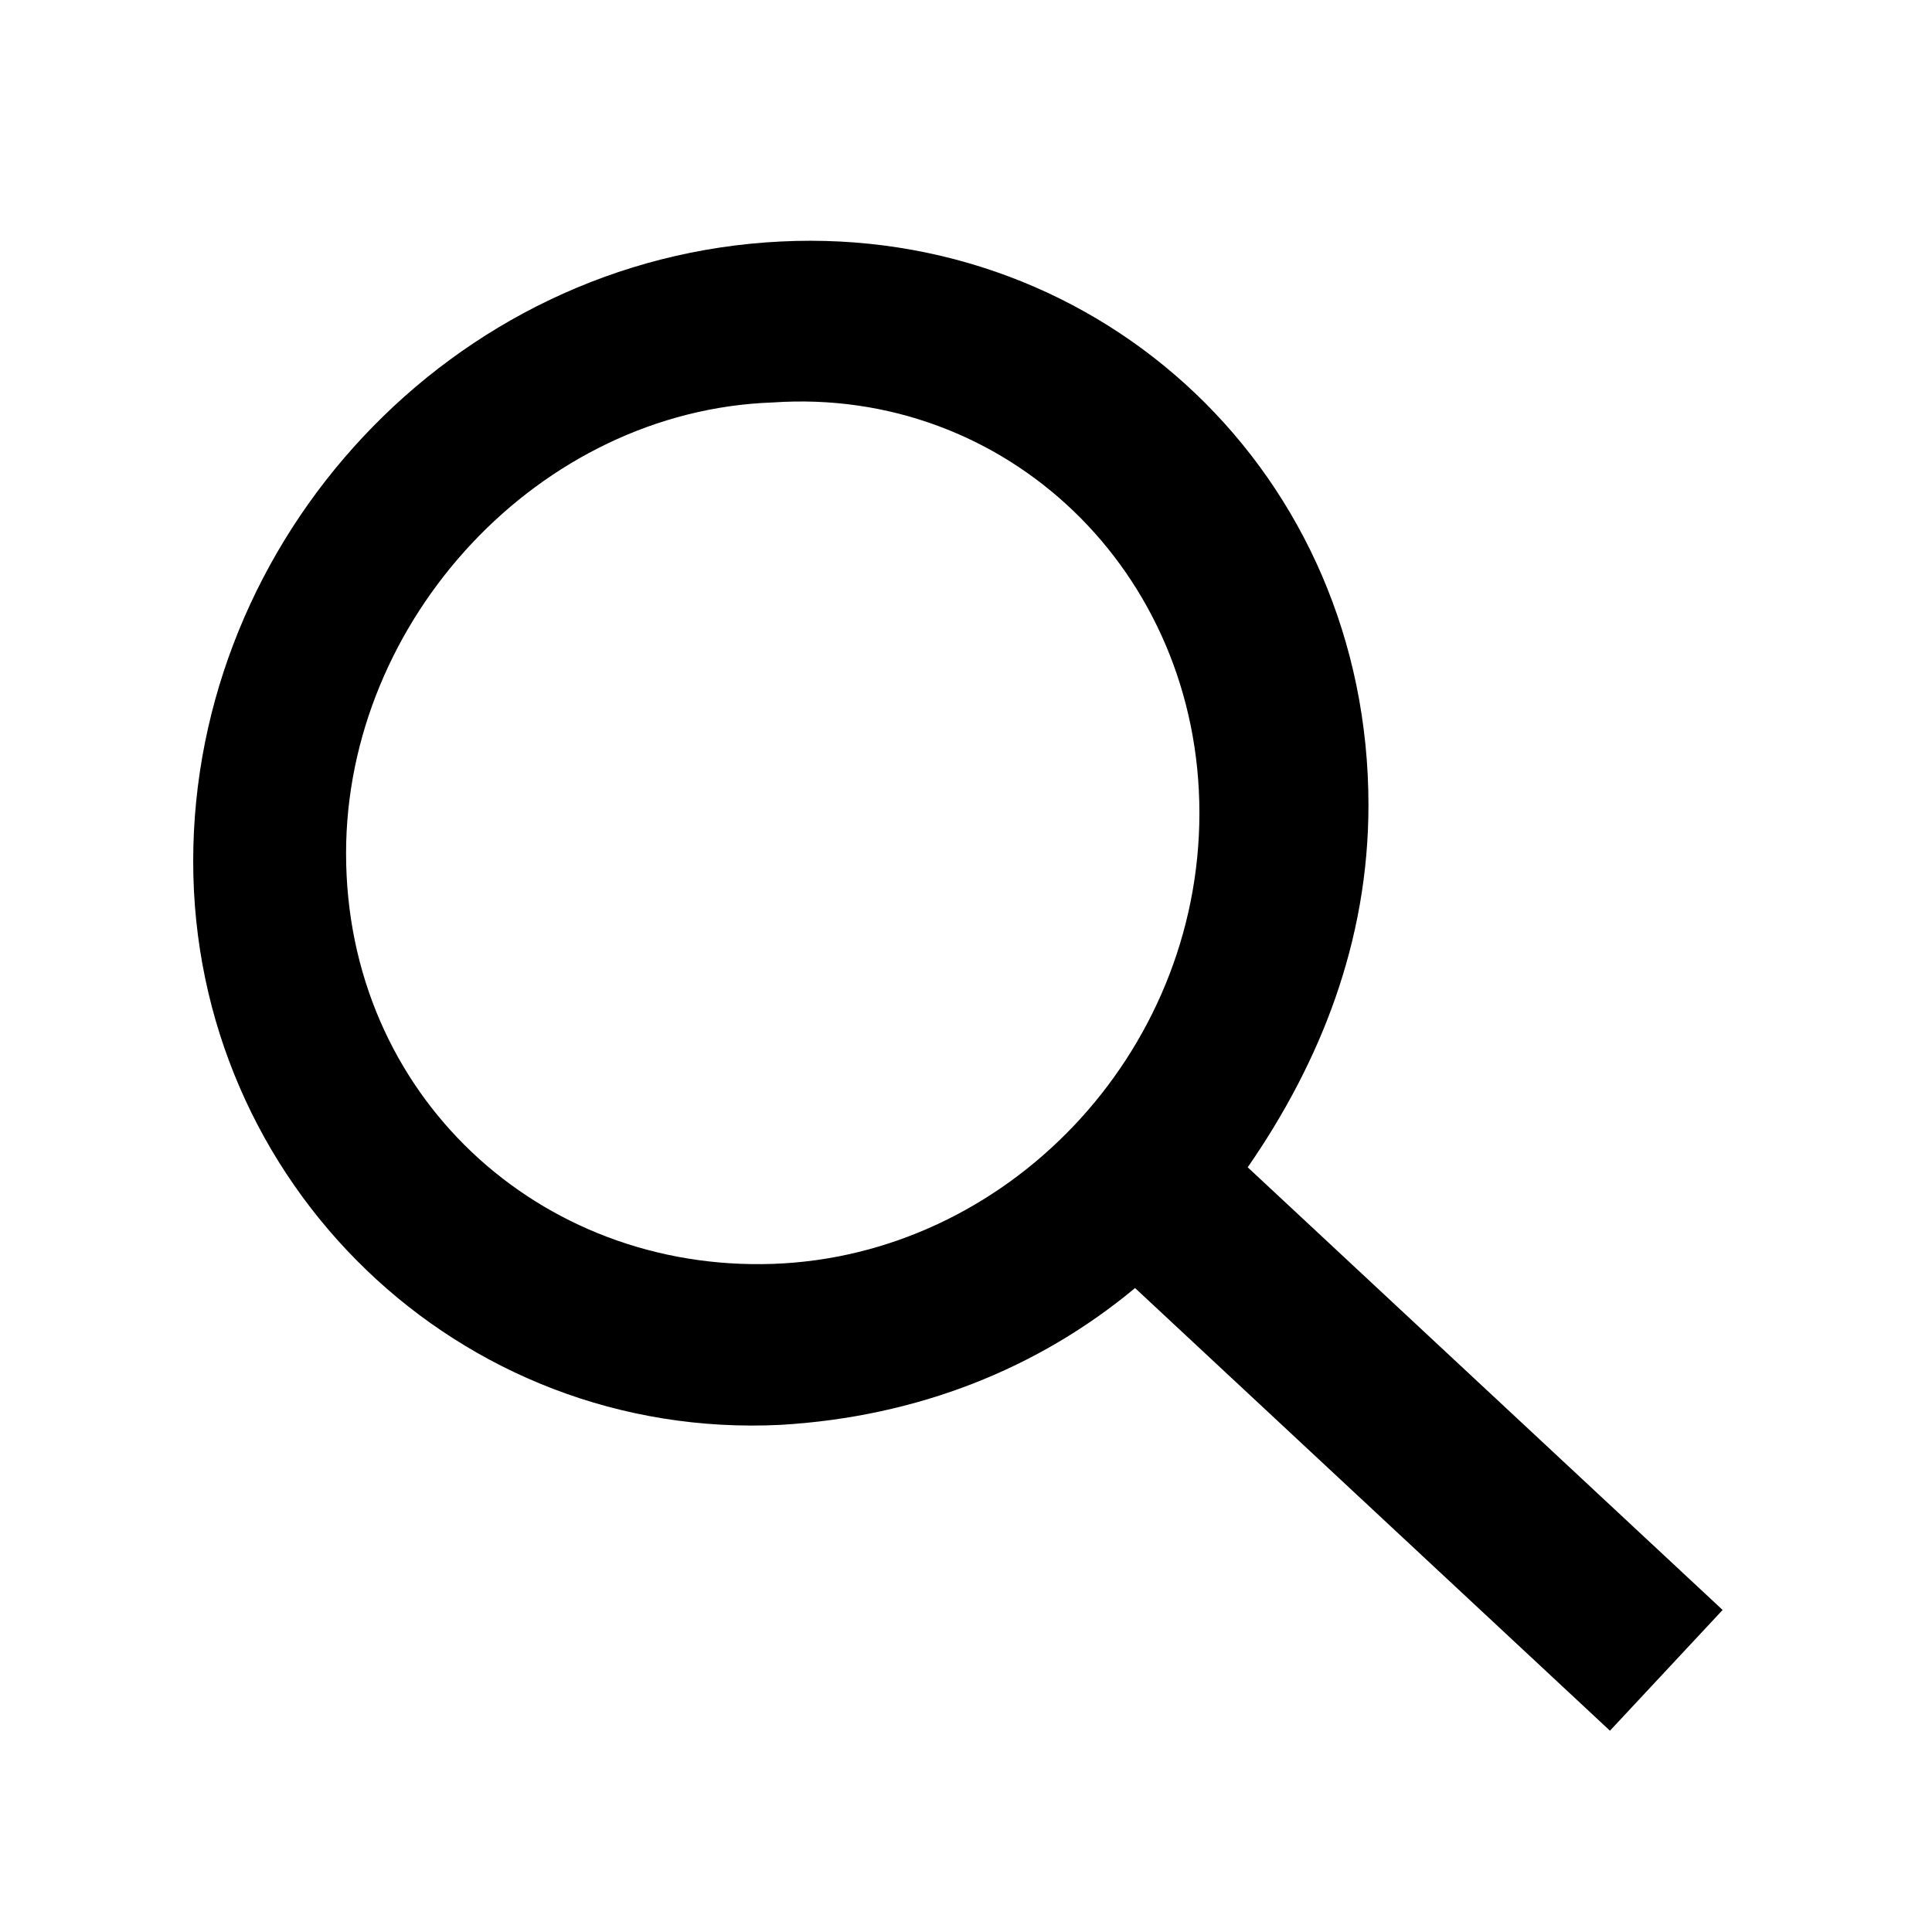
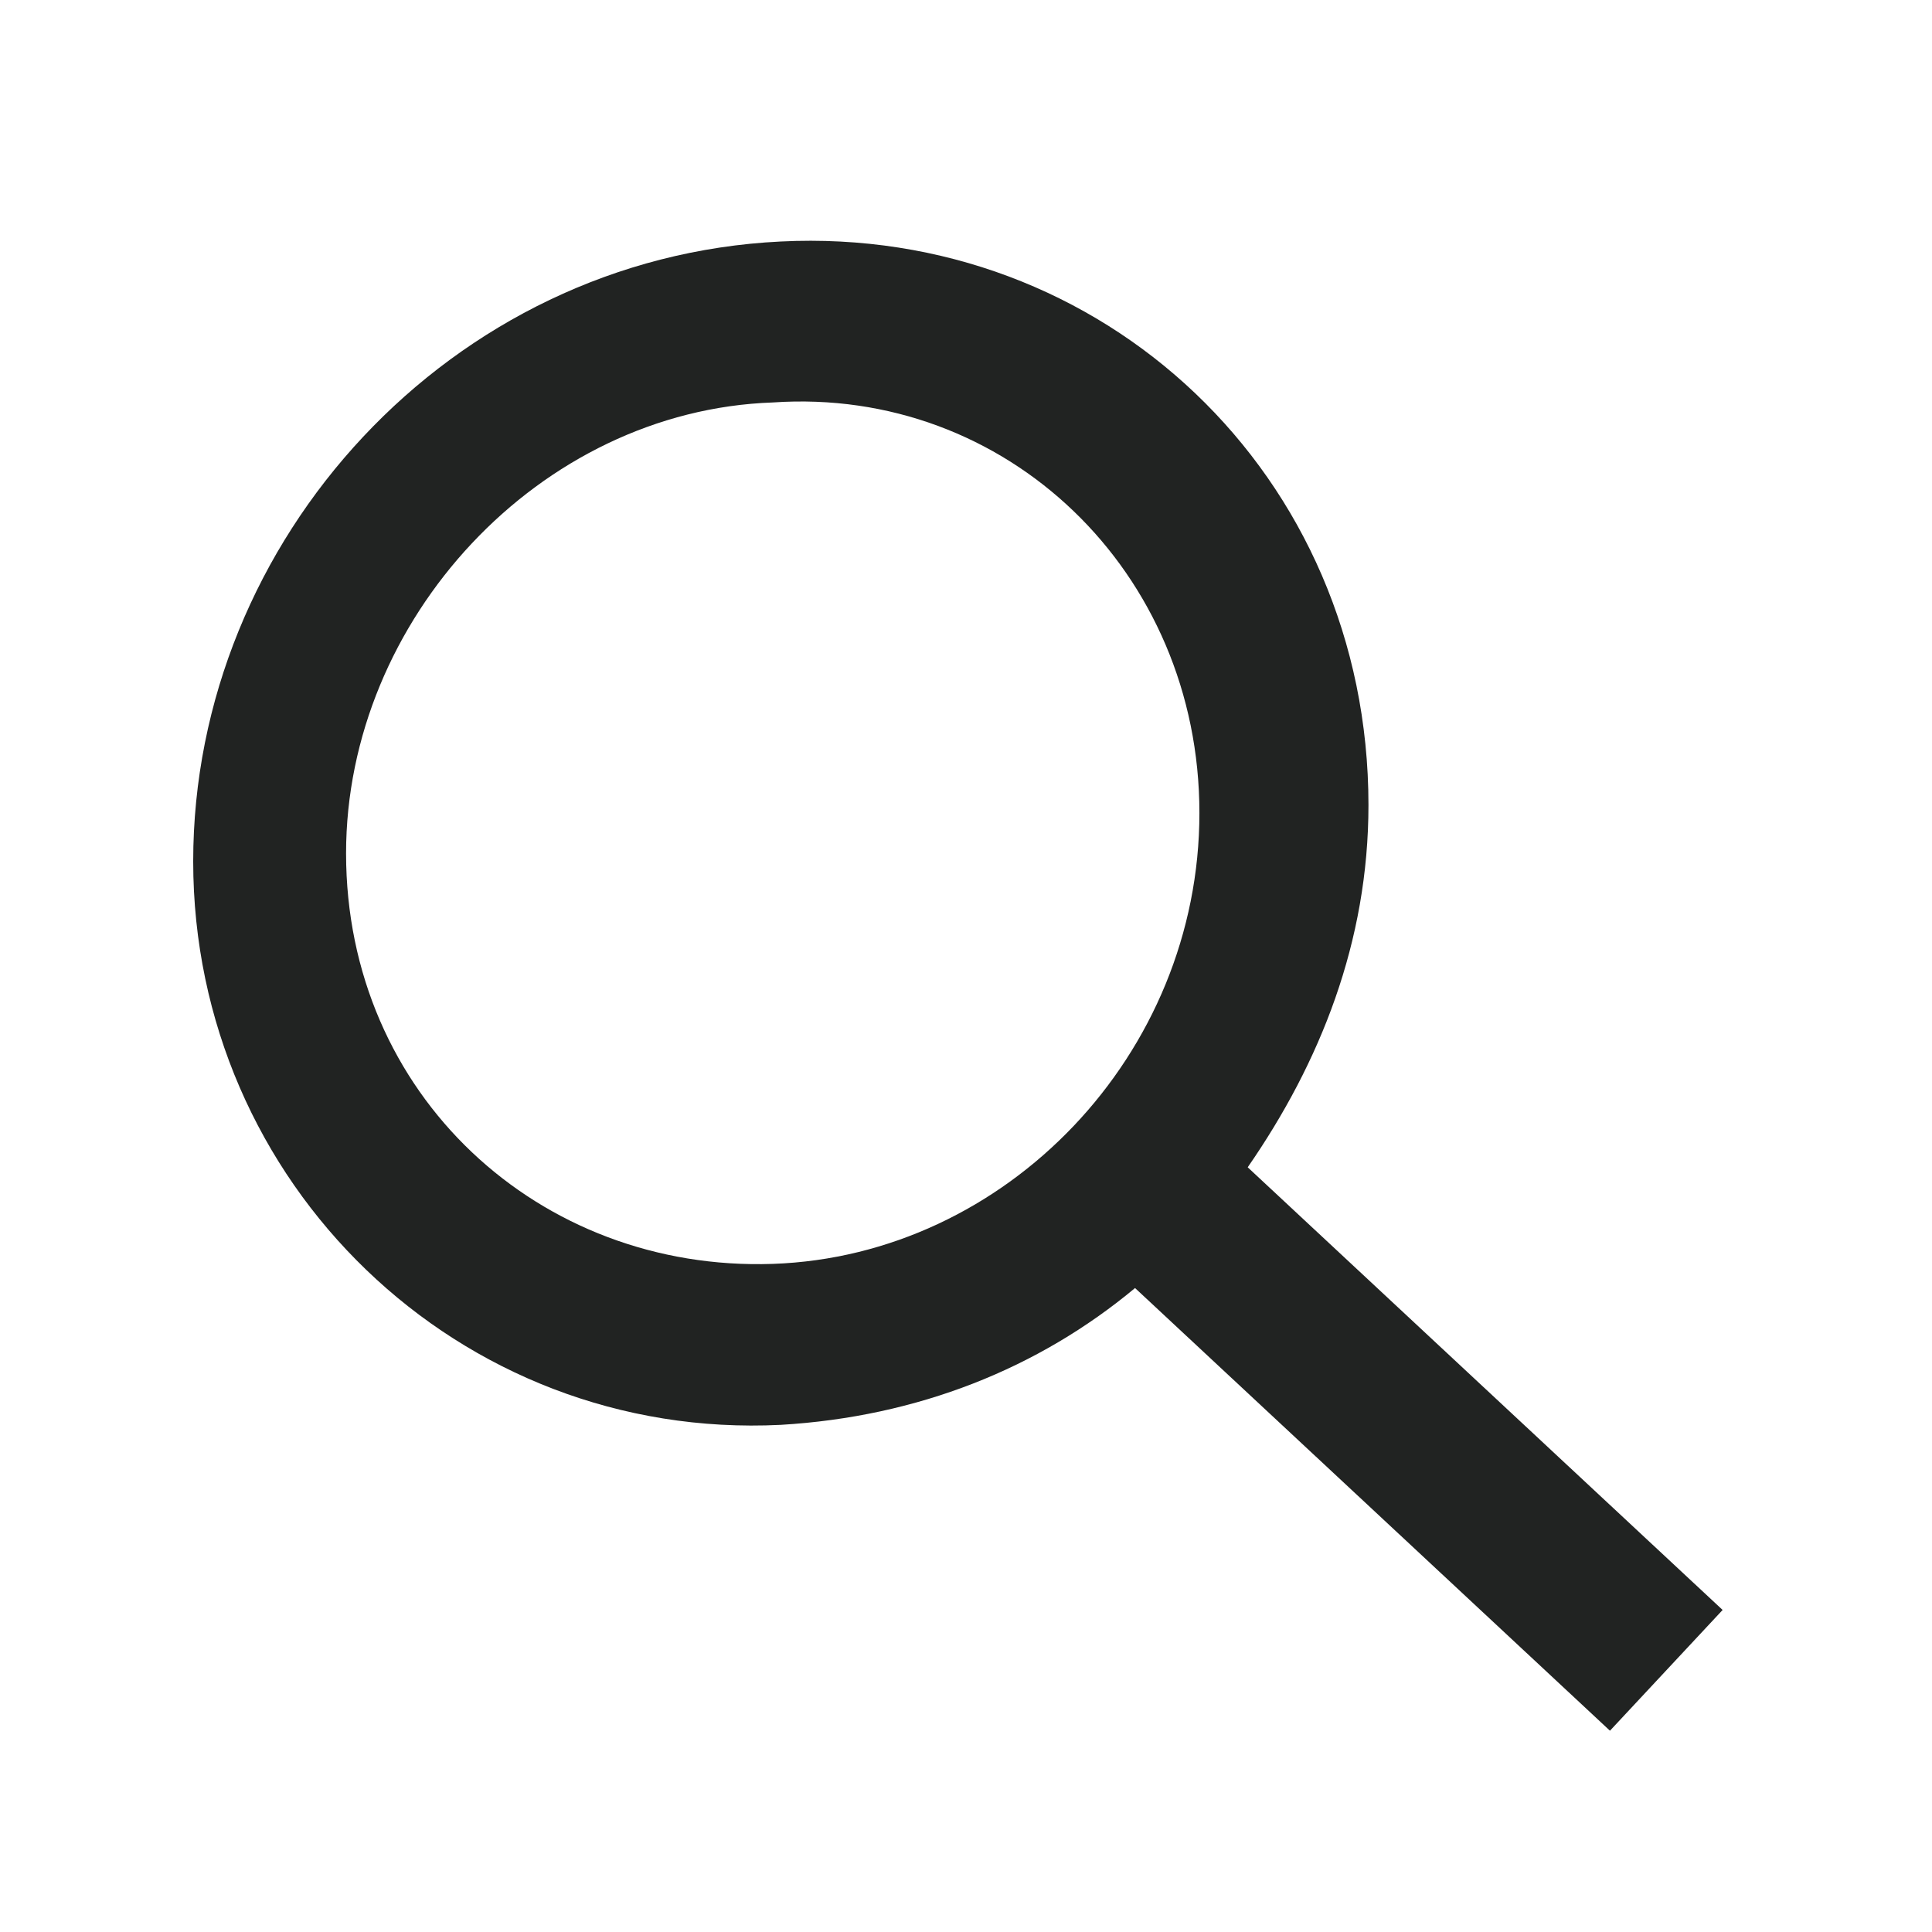
<svg xmlns="http://www.w3.org/2000/svg" width="16" height="16" viewBox="0 0 16 16" fill="none">
-   <path d="M14.266 13.333L10.333 9.667C10.933 8.8 11.333 7.8 11.333 6.667C11.333 3.933 9.133 1.867 6.466 2C3.733 2.133 1.6 4.467 1.6 7.133C1.6 9.8 3.8 11.933 6.466 11.8C7.6 11.733 8.6 11.333 9.4 10.667L13.333 14.333L14.266 13.333ZM2.866 7.067C2.866 5.133 4.466 3.4 6.4 3.333C8.333 3.2 9.933 4.733 9.933 6.733C9.933 8.733 8.333 10.4 6.4 10.467C4.466 10.533 2.866 9.067 2.866 7.067Z" fill="currentColor" />
+   <path d="M14.266 13.333L10.333 9.667C10.933 8.8 11.333 7.8 11.333 6.667C11.333 3.933 9.133 1.867 6.466 2C3.733 2.133 1.6 4.467 1.6 7.133C1.6 9.8 3.8 11.933 6.466 11.8C7.6 11.733 8.6 11.333 9.4 10.667L13.333 14.333L14.266 13.333ZM2.866 7.067C2.866 5.133 4.466 3.4 6.4 3.333C8.333 3.2 9.933 4.733 9.933 6.733C9.933 8.733 8.333 10.4 6.4 10.467C4.466 10.533 2.866 9.067 2.866 7.067Z" fill="#212322" />
</svg>
